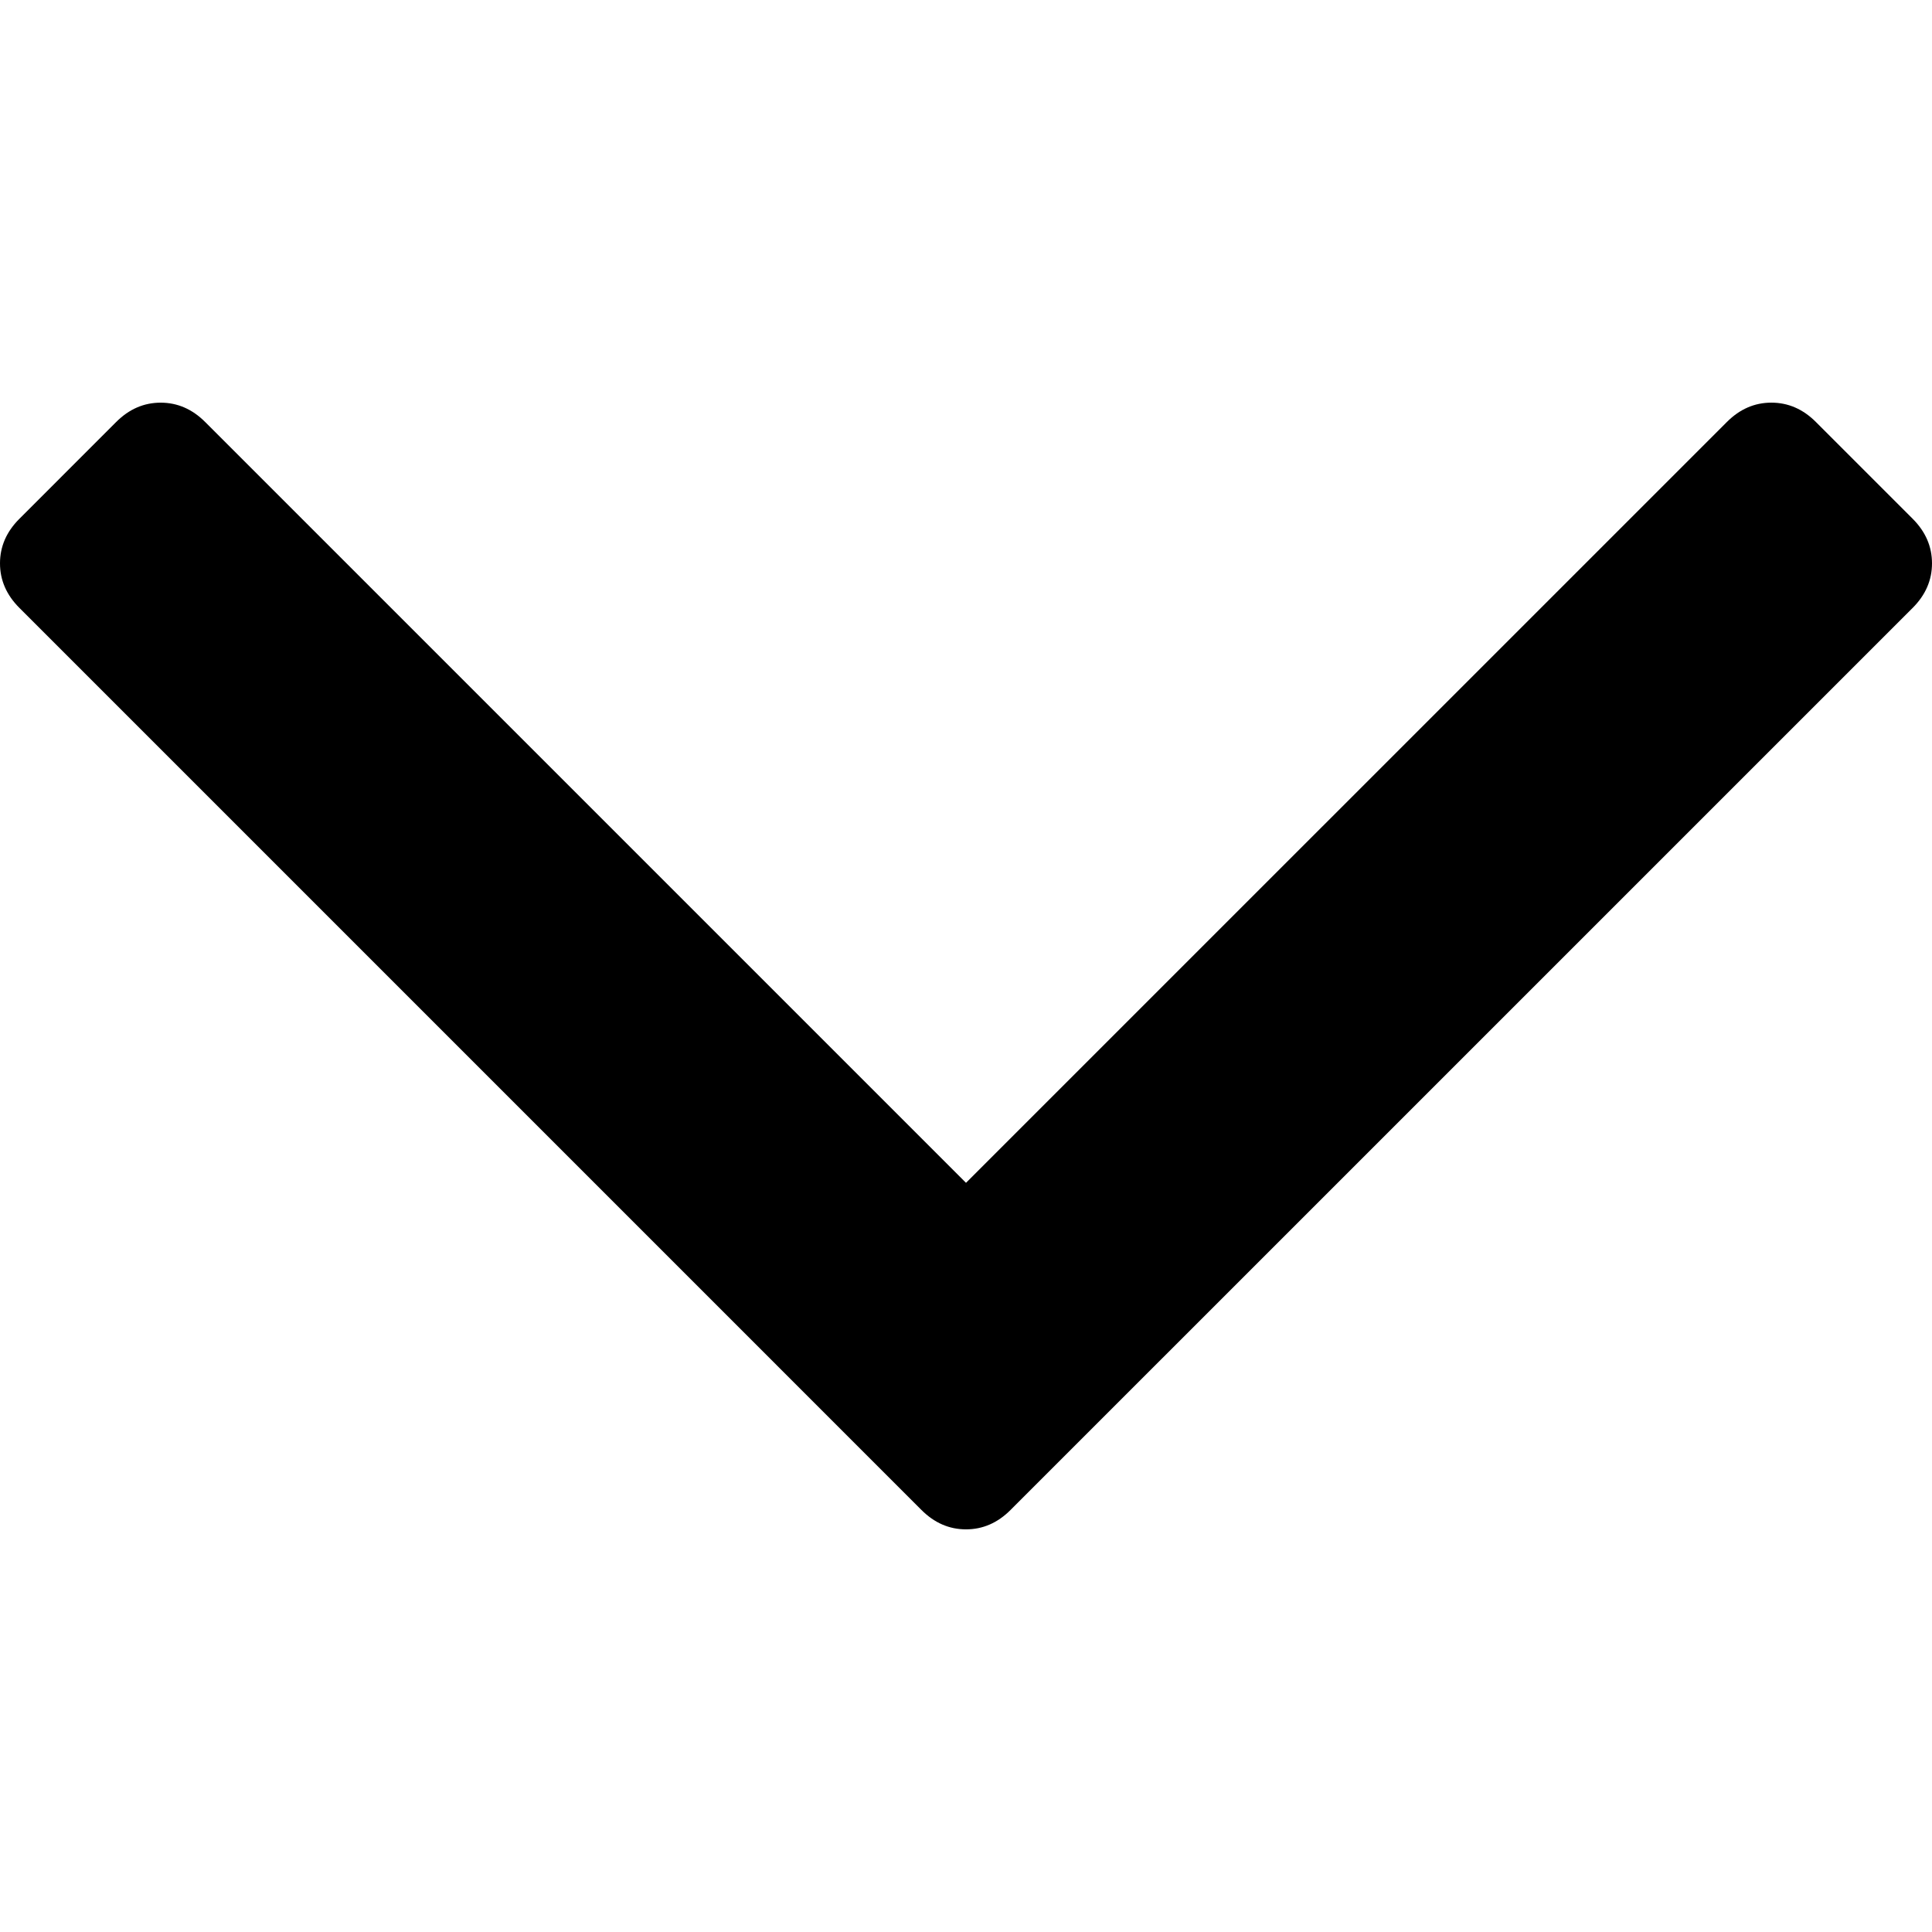
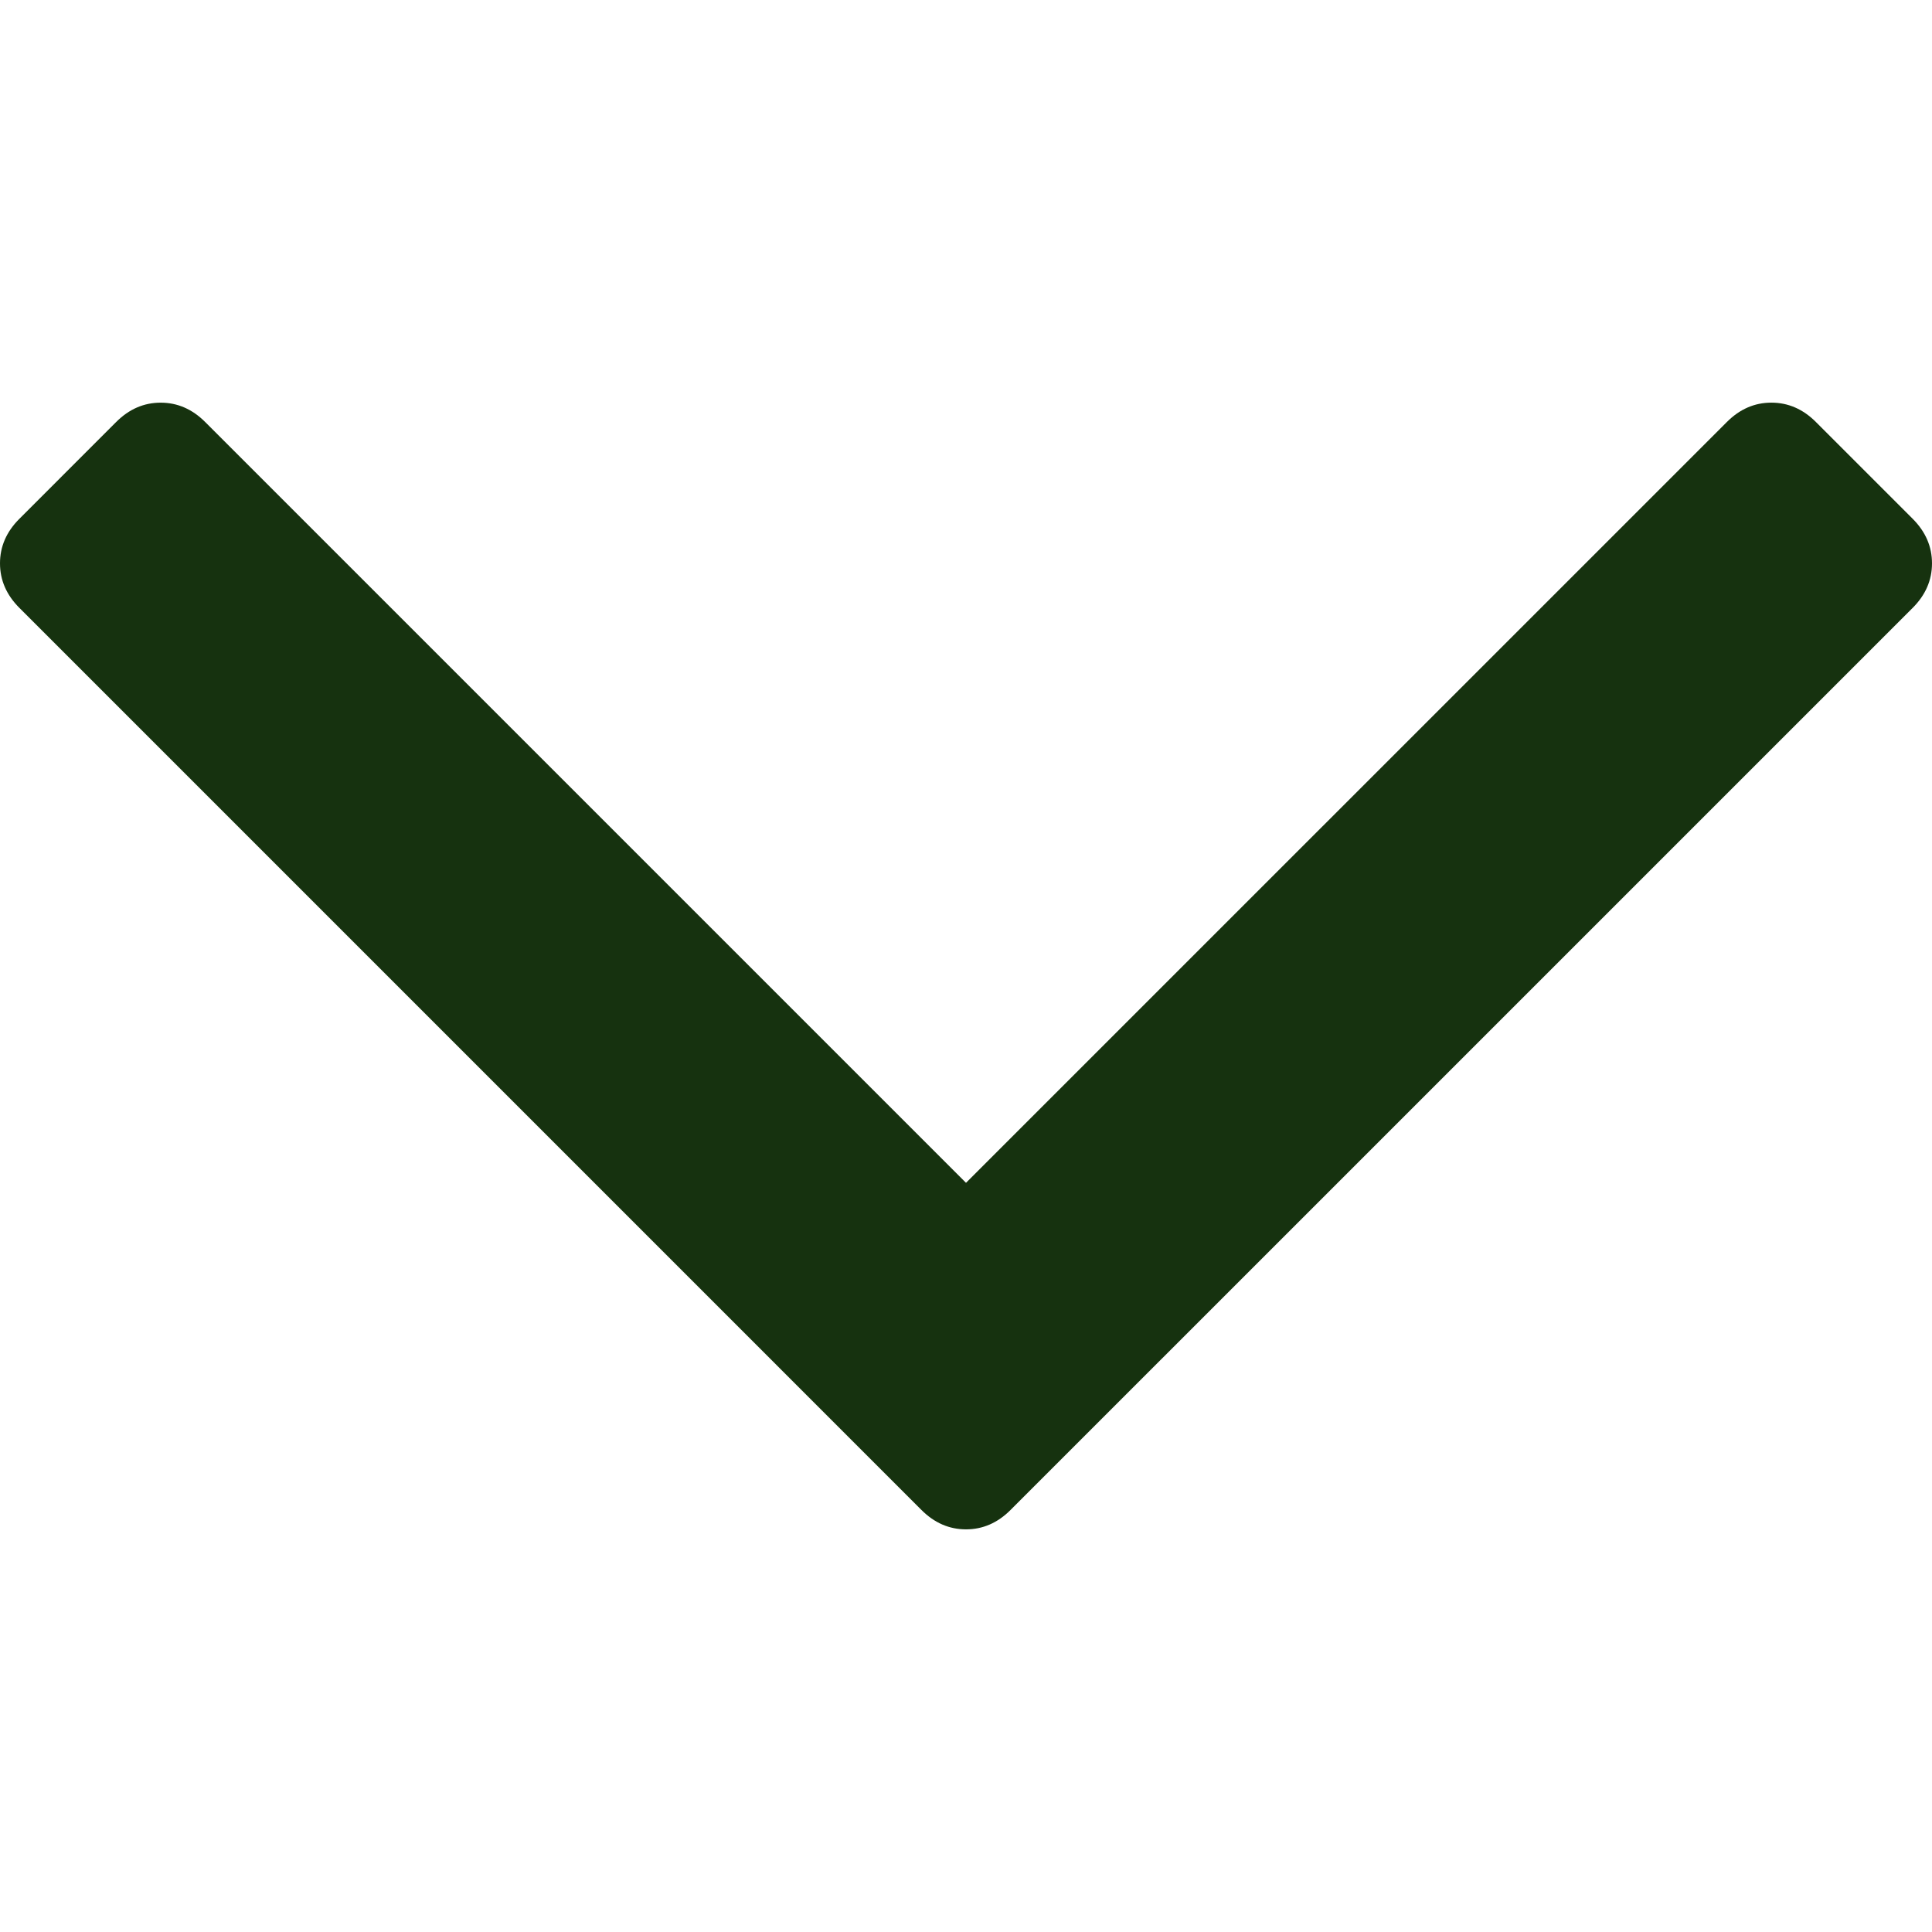
- <svg xmlns="http://www.w3.org/2000/svg" version="1.1" id="Capa_1" x="0px" y="0px" width="20px" height="20px" viewBox="0 0 284.929 284.929" style="enable-background:new 0 0 284.929 284.929;" xml:space="preserve">
+ <svg xmlns="http://www.w3.org/2000/svg" version="1.1" id="Capa_1" x="0px" y="0px" width="20px" height="20px" viewBox="0 0 284.929 284.929" style="enable-background:new 0 0 284.929 284.929;" xml:space="preserve" fill="rgb(22 50 15)">
  <g>
    <path d="M282.082,76.511l-14.274-14.273c-1.902-1.906-4.093-2.856-6.57-2.856c-2.471,0-4.661,0.95-6.563,2.856L142.466,174.441   L30.262,62.241c-1.903-1.906-4.093-2.856-6.567-2.856c-2.475,0-4.665,0.95-6.567,2.856L2.856,76.515C0.95,78.417,0,80.607,0,83.082   c0,2.473,0.953,4.663,2.856,6.565l133.043,133.046c1.902,1.903,4.093,2.854,6.567,2.854s4.661-0.951,6.562-2.854L282.082,89.647   c1.902-1.903,2.847-4.093,2.847-6.565C284.929,80.607,283.984,78.417,282.082,76.511z" />
  </g>
  <g>
</g>
  <g>
</g>
  <g>
</g>
  <g>
</g>
  <g>
</g>
  <g>
</g>
  <g>
</g>
  <g>
</g>
  <g>
</g>
  <g>
</g>
  <g>
</g>
  <g>
</g>
  <g>
</g>
  <g>
</g>
  <g>
</g>
</svg>
